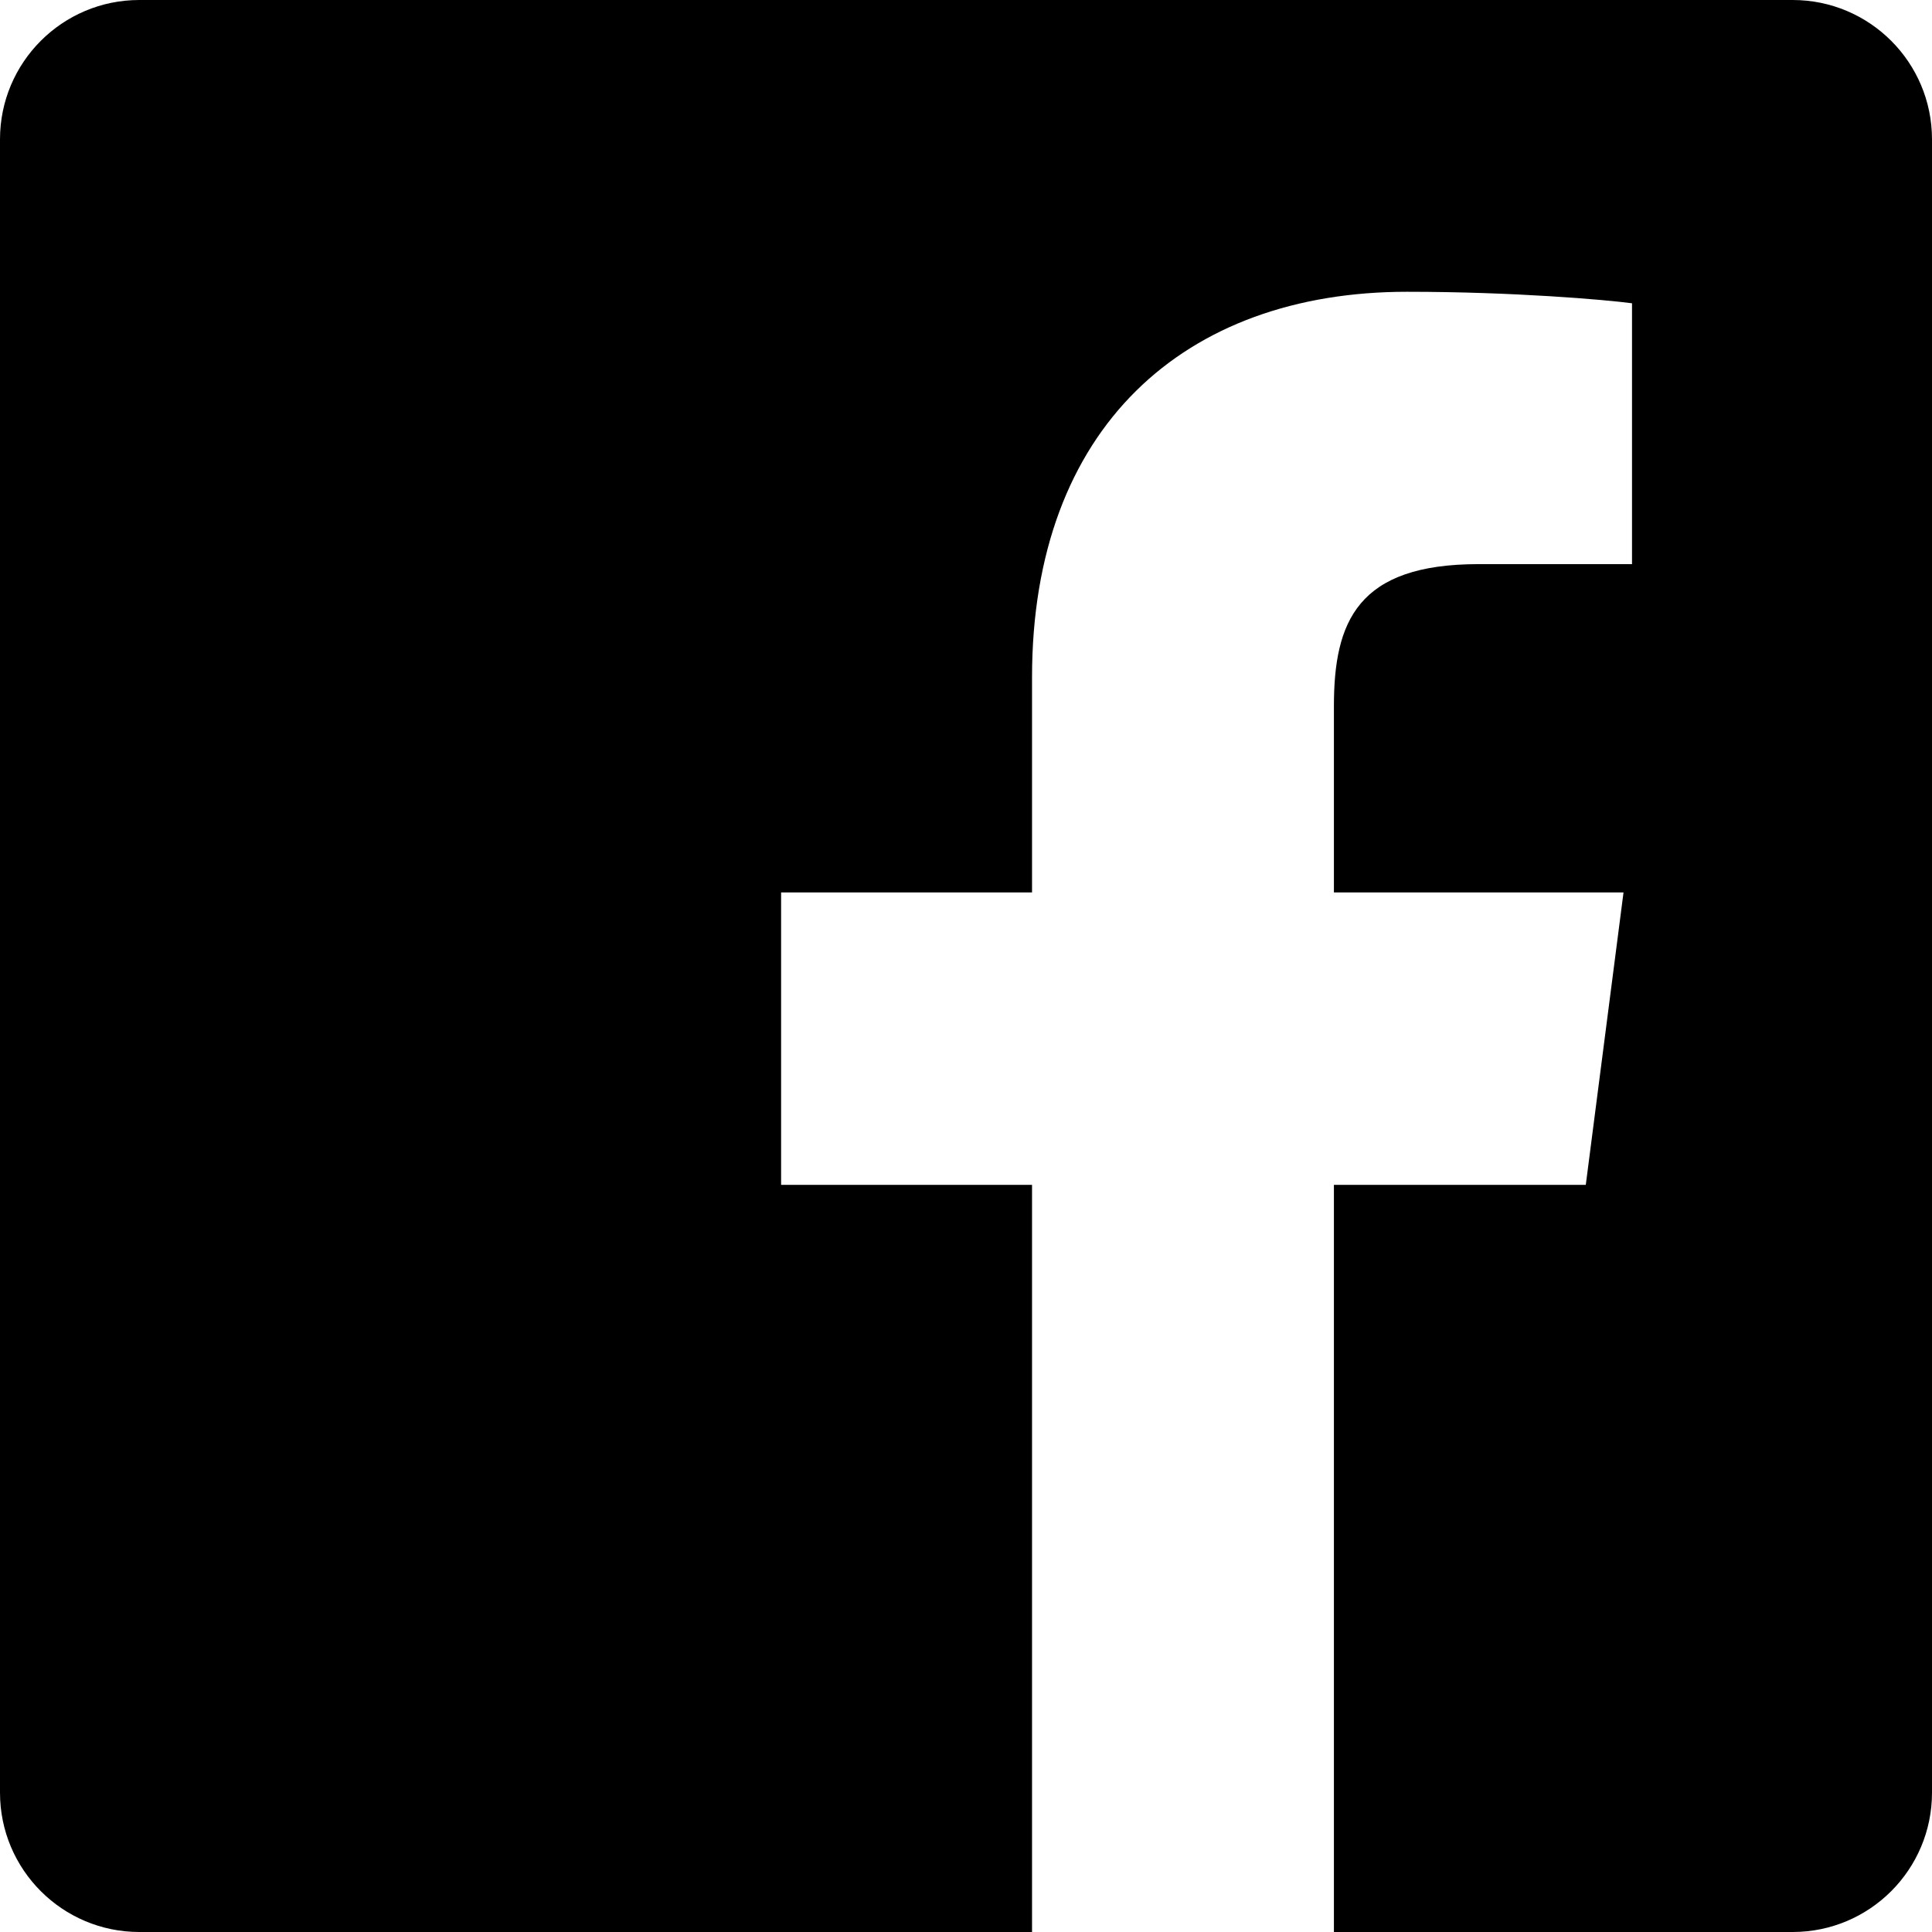
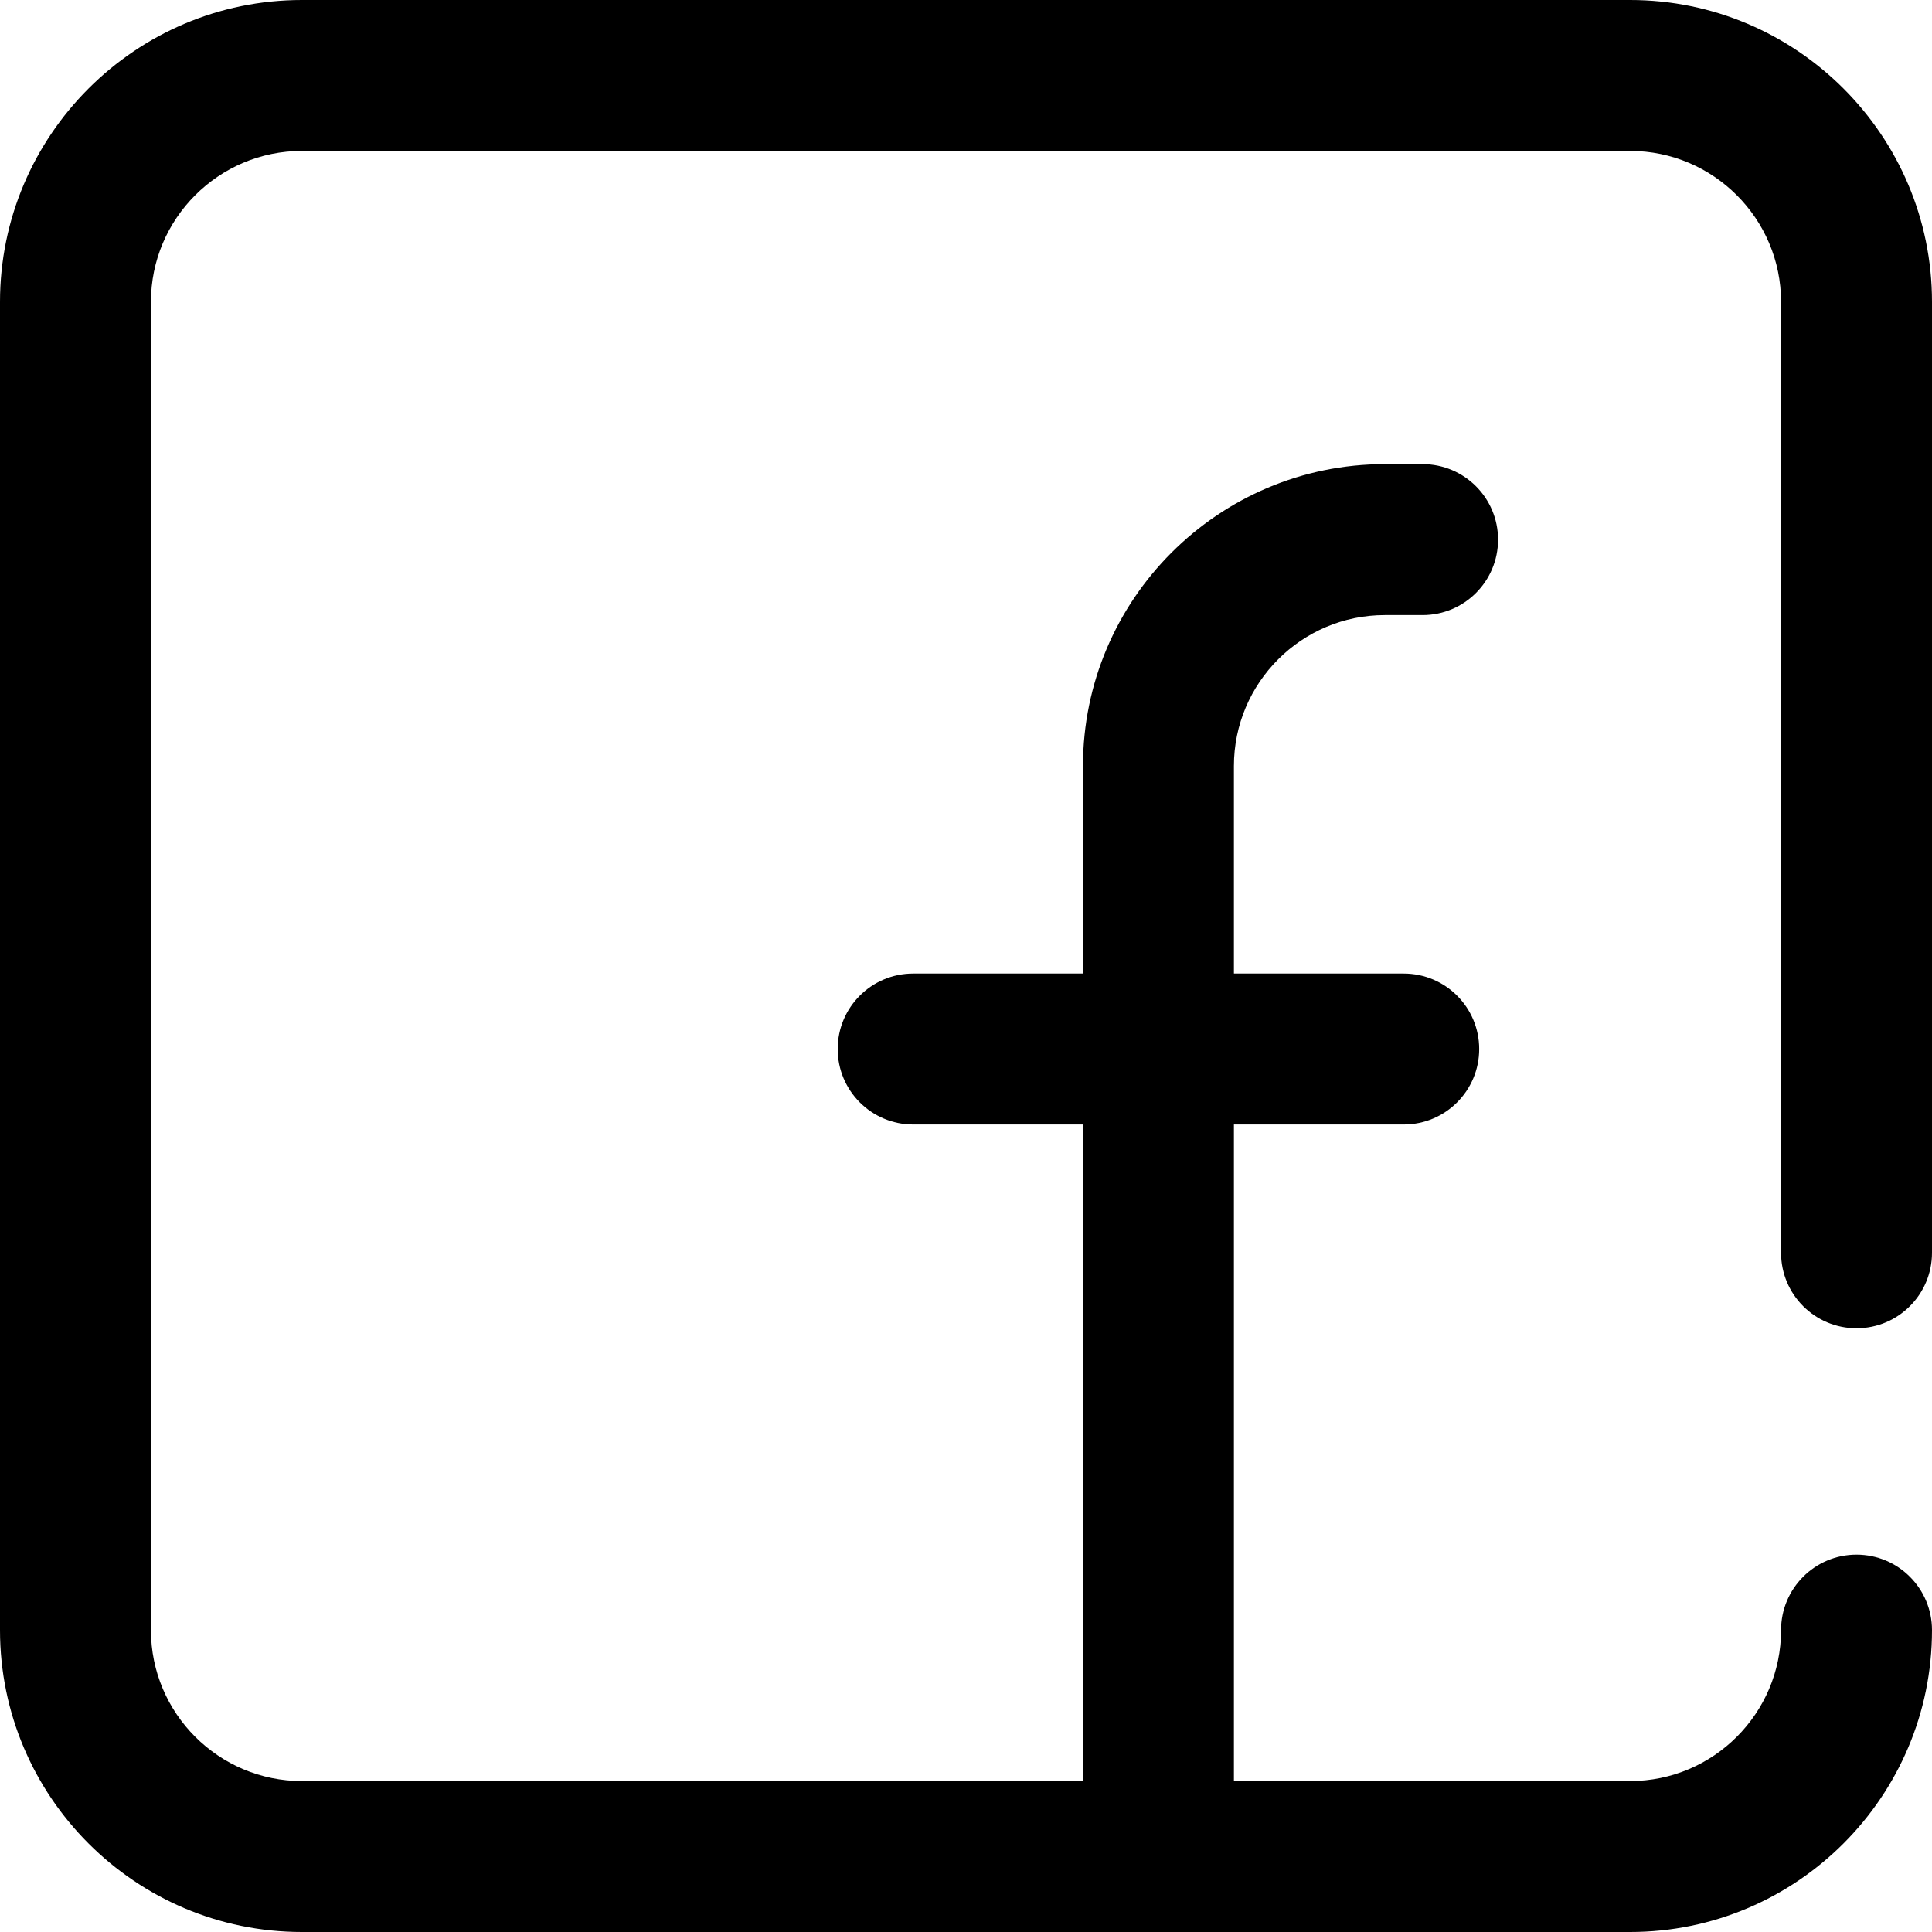
- <svg xmlns="http://www.w3.org/2000/svg" height="512pt" viewBox="0 0 512 512" width="512pt">
-   <path d="m475.074 0h-438.148c-20.395 0-36.926 16.531-36.926 36.926v438.148c0 20.395 16.531 36.926 36.926 36.926h236.574v-198h-66.5v-77.5h66.5v-57.035c0-66.141 40.379-102.141 99.379-102.141 28.258 0 52.543 2.105 59.621 3.047v69.129h-40.684c-32.102 0-38.316 15.254-38.316 37.641v49.359h76.75l-10 77.5h-66.75v198h121.574c20.395 0 36.926-16.531 36.926-36.926v-438.148c0-20.395-16.531-36.926-36.926-36.926zm0 0" />
+ <svg xmlns="http://www.w3.org/2000/svg" version="1.1" id="Capa_1" x="0px" y="0px" viewBox="0 0 512 512" style="enable-background:new 0 0 512 512;" xml:space="preserve">
+   <g>
+     <g>
+       <path d="M492,352c11.046,0,20-8.954,20-20V80c0-44.112-35.888-80-80-80H80C35.888,0,0,35.888,0,80v352c0,44.112,35.888,80,80,80    h352c44.112,0,80-35.888,80-80c0-11.046-8.954-20-20-20c-11.046,0-20,8.954-20,20c0,22.056-17.944,40-40,40H327V298h45    c11.046,0,20-8.954,20-20c0-11.046-8.954-20-20-20h-45v-55c0-22.056,17.944-40,40-40h10c11.046,0,20-8.954,20-20s-8.954-20-20-20    h-10c-44.112,0-80,35.888-80,80v55h-45c-11.046,0-20,8.954-20,20c0,11.046,8.954,20,20,20h45v174H80c-22.056,0-40-17.944-40-40V80    c0-22.056,17.944-40,40-40h352c22.056,0,40,17.944,40,40v252C472,343.046,480.954,352,492,352z" />
+     </g>
+   </g>
+   <g>
+ </g>
+   <g>
+ </g>
+   <g>
+ </g>
+   <g>
+ </g>
+   <g>
+ </g>
+   <g>
+ </g>
+   <g>
+ </g>
+   <g>
+ </g>
+   <g>
+ </g>
+   <g>
+ </g>
+   <g>
+ </g>
+   <g>
+ </g>
+   <g>
+ </g>
+   <g>
+ </g>
+   <g>
+ </g>
</svg>
